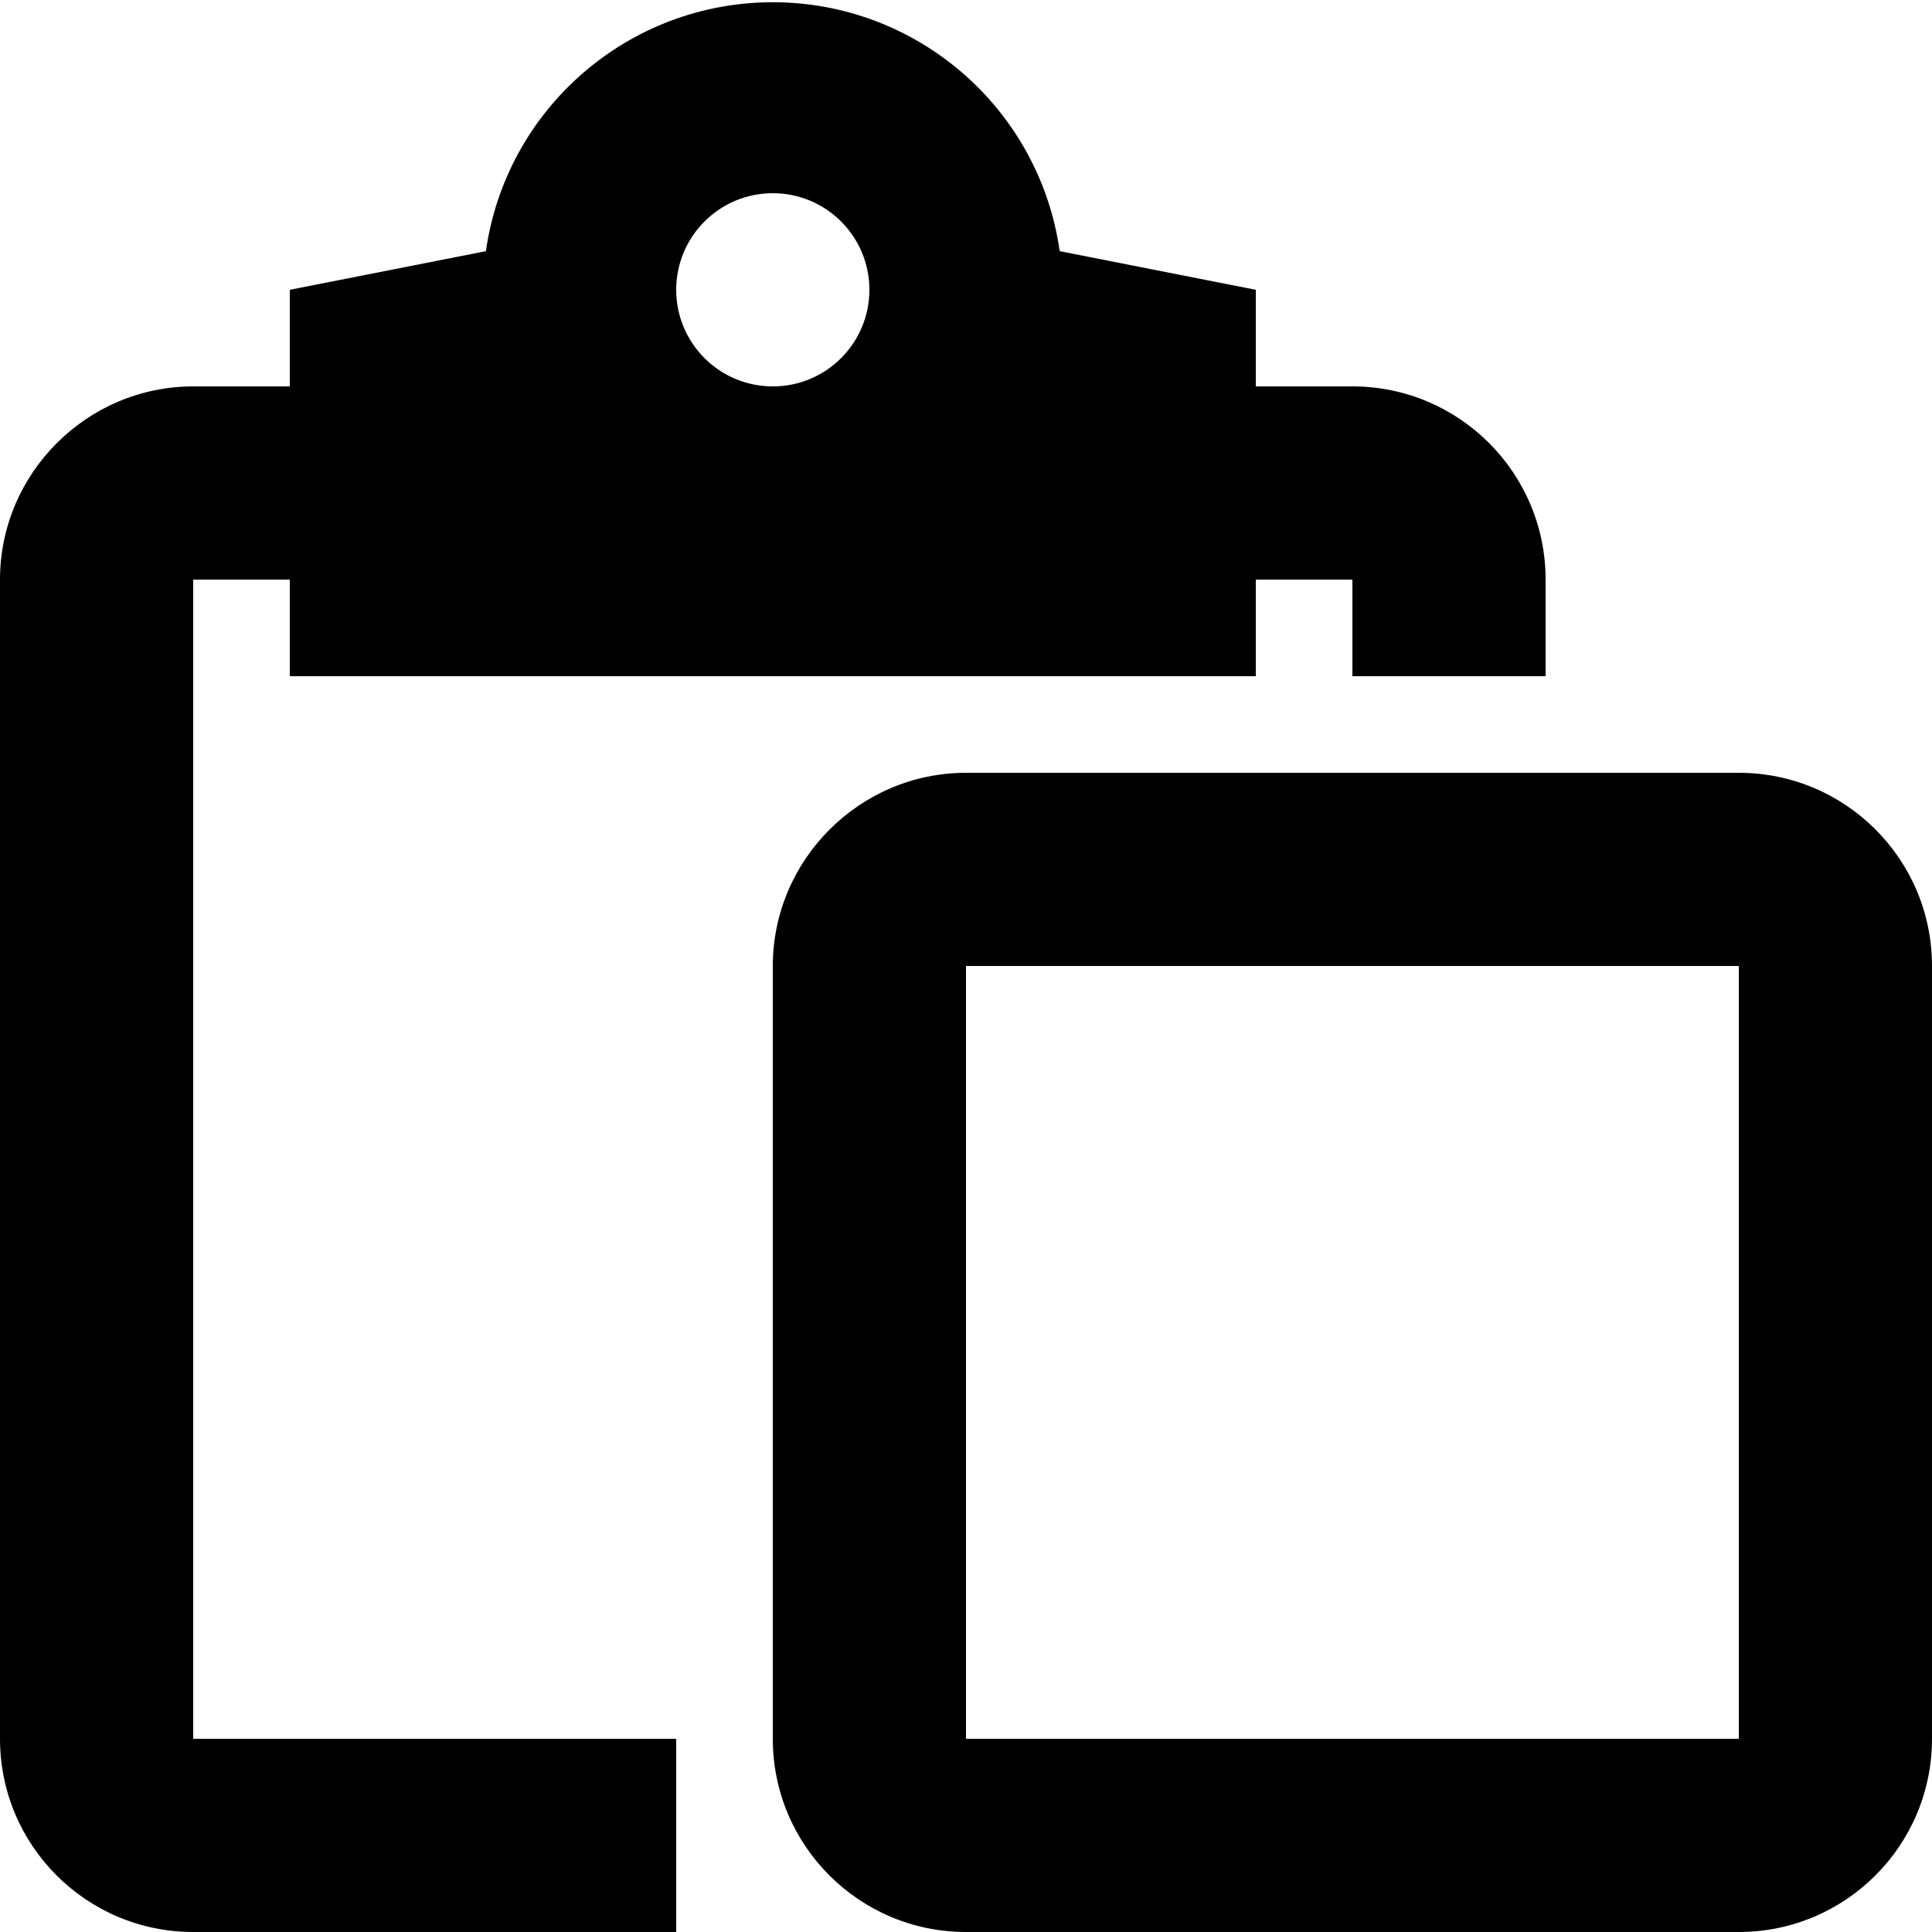
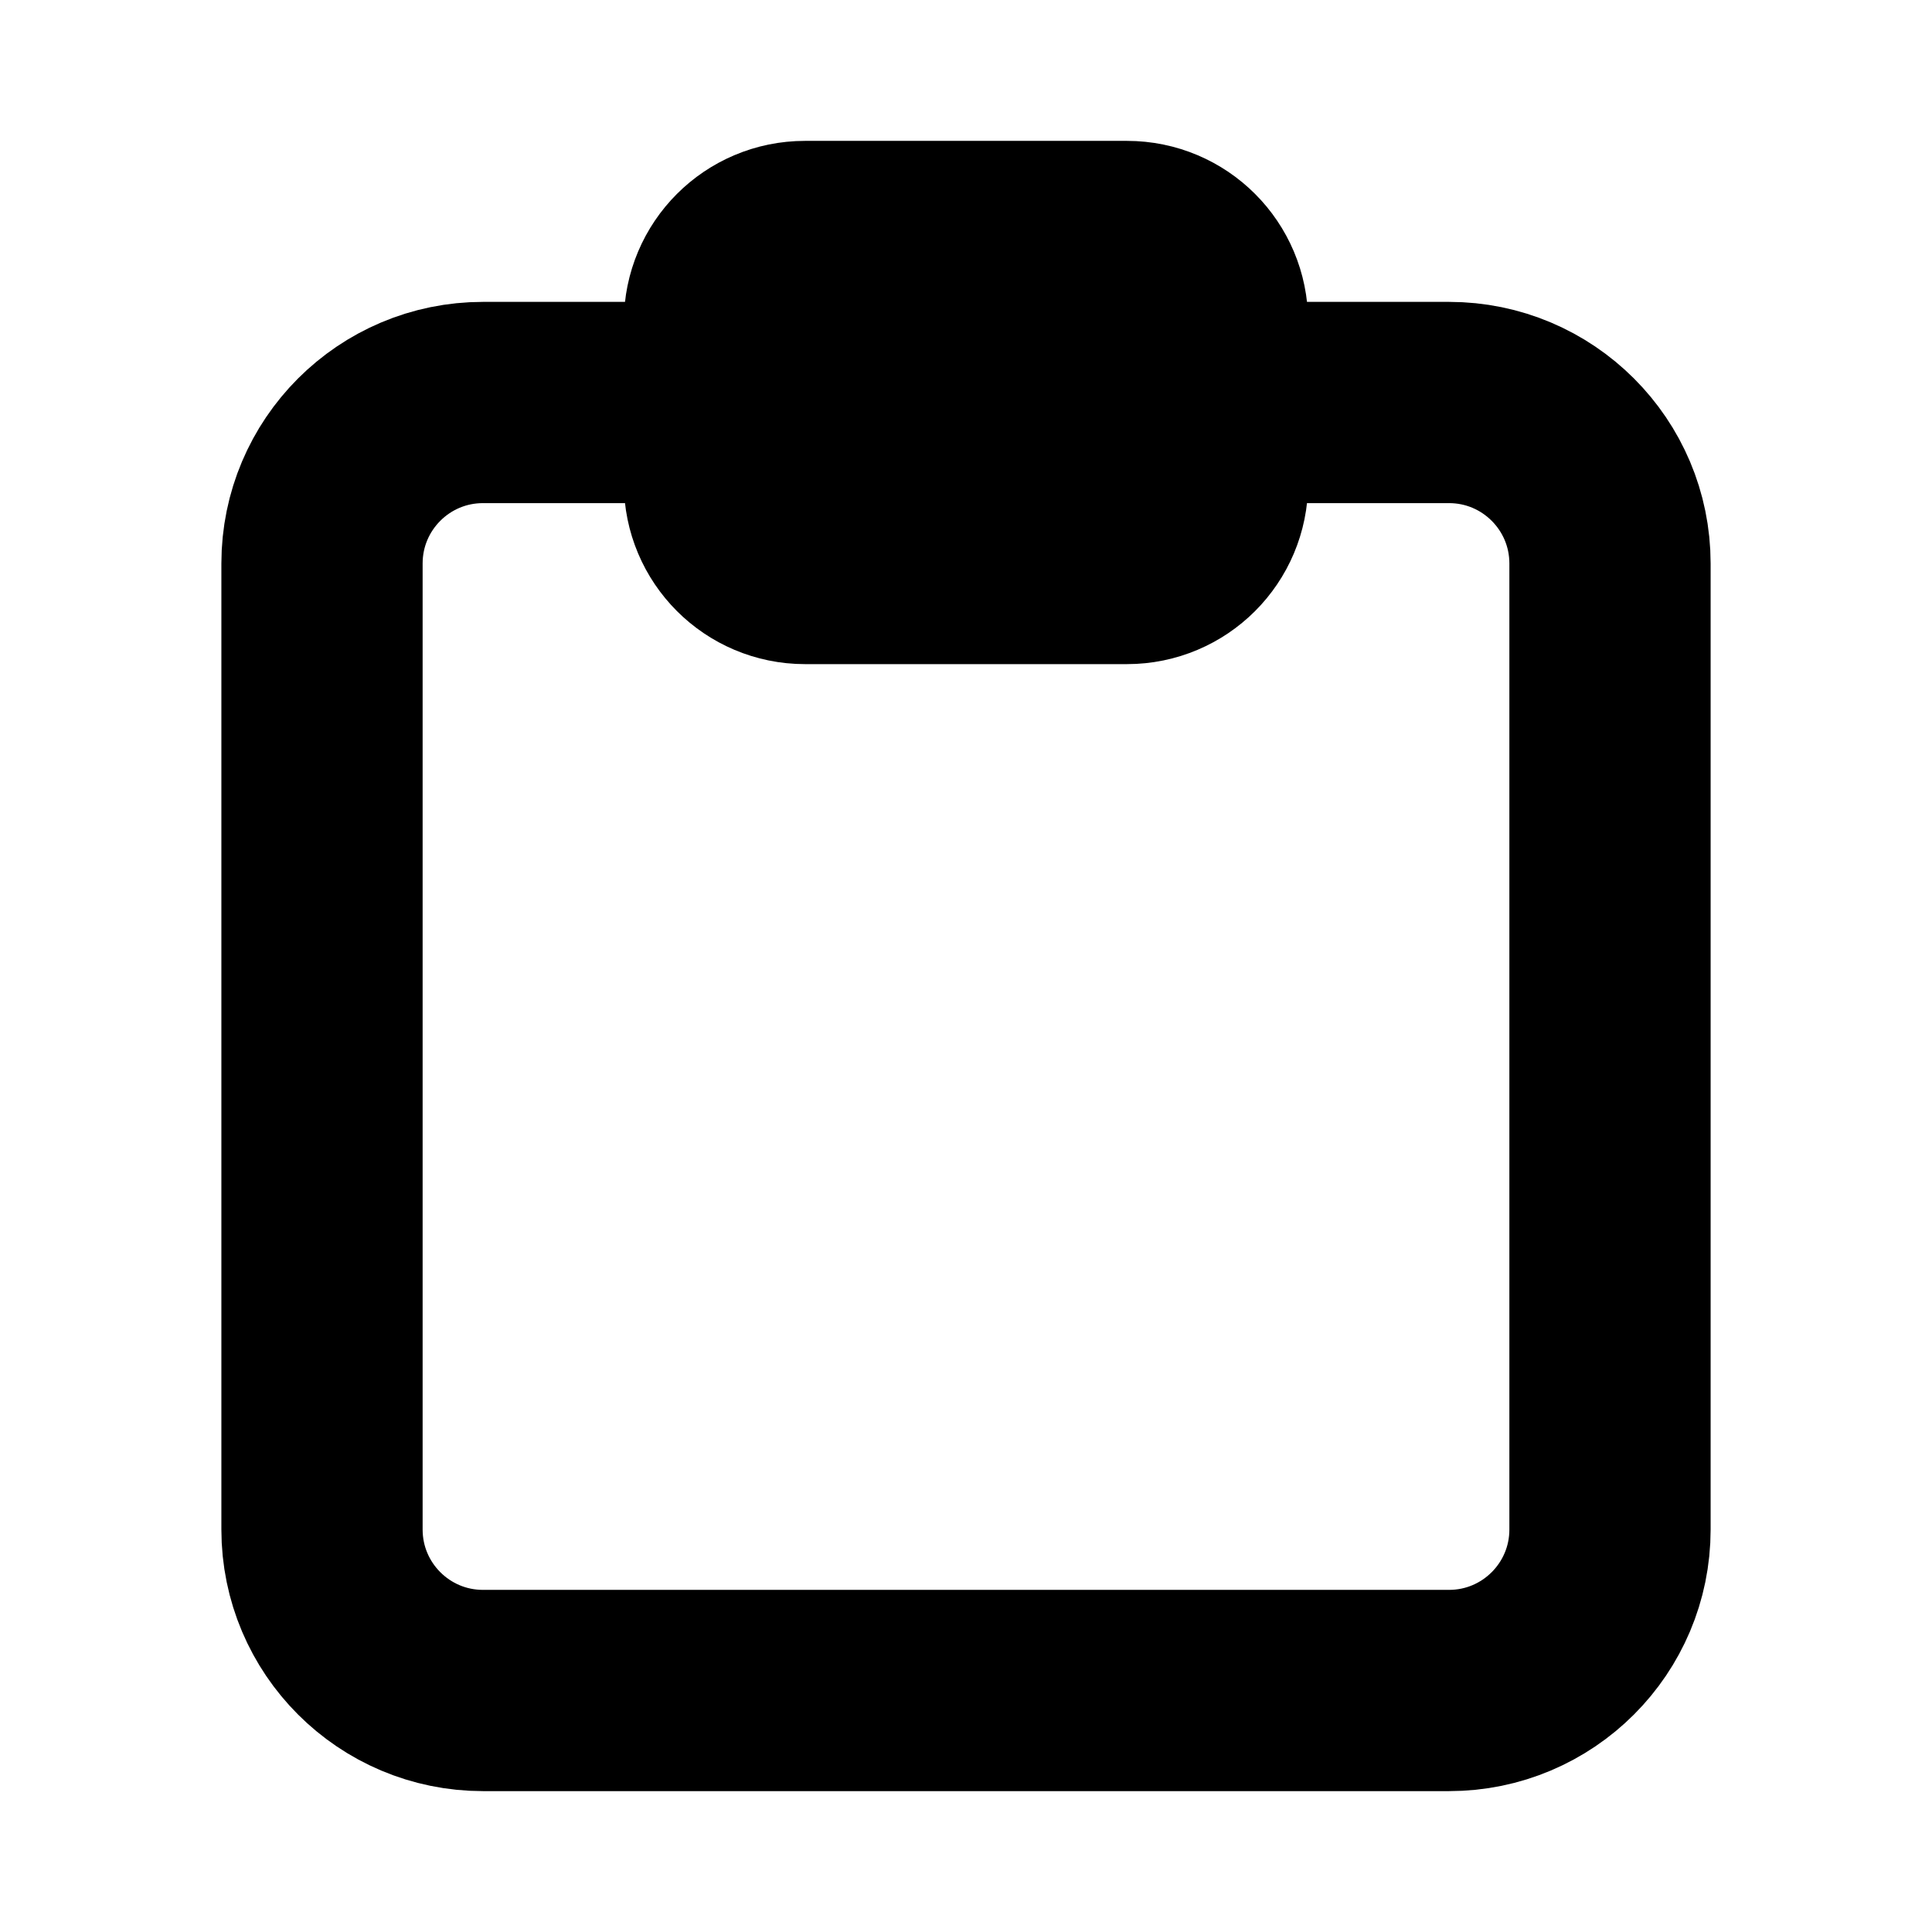
- <svg xmlns="http://www.w3.org/2000/svg" viewBox="0 0 20 20">
-   <path stroke-width="0" d="M10.5 20H2a2 2 0 0 1-2-2V6c0-1.1.9-2 2-2h1V3l2.03-.4a3 3 0 0 1 5.94 0L13 3v1h1a2 2 0 0 1 2 2v1h-2V6h-1v1H3V6H2v12h5v2h3.5zM8 4a1 1 0 1 0 0-2 1 1 0 0 0 0 2zm2 4h8a2 2 0 0 1 2 2v8a2 2 0 0 1-2 2h-8a2 2 0 0 1-2-2v-8c0-1.1.9-2 2-2zm0 2v8h8v-8h-8z" />
+ <svg xmlns="http://www.w3.org/2000/svg" width="24" height="24" viewBox="0 0 24 24" fill="none" stroke="currentColor" stroke-width="2.5" stroke-linecap="round" stroke-linejoin="round">
+   <g fill="none">
+     <rect x="4" y="5" width="16" height="16" rx="2" />
+     <rect x="9" y="3" width="6" height="4" rx="1" />
+   </g>
</svg>
